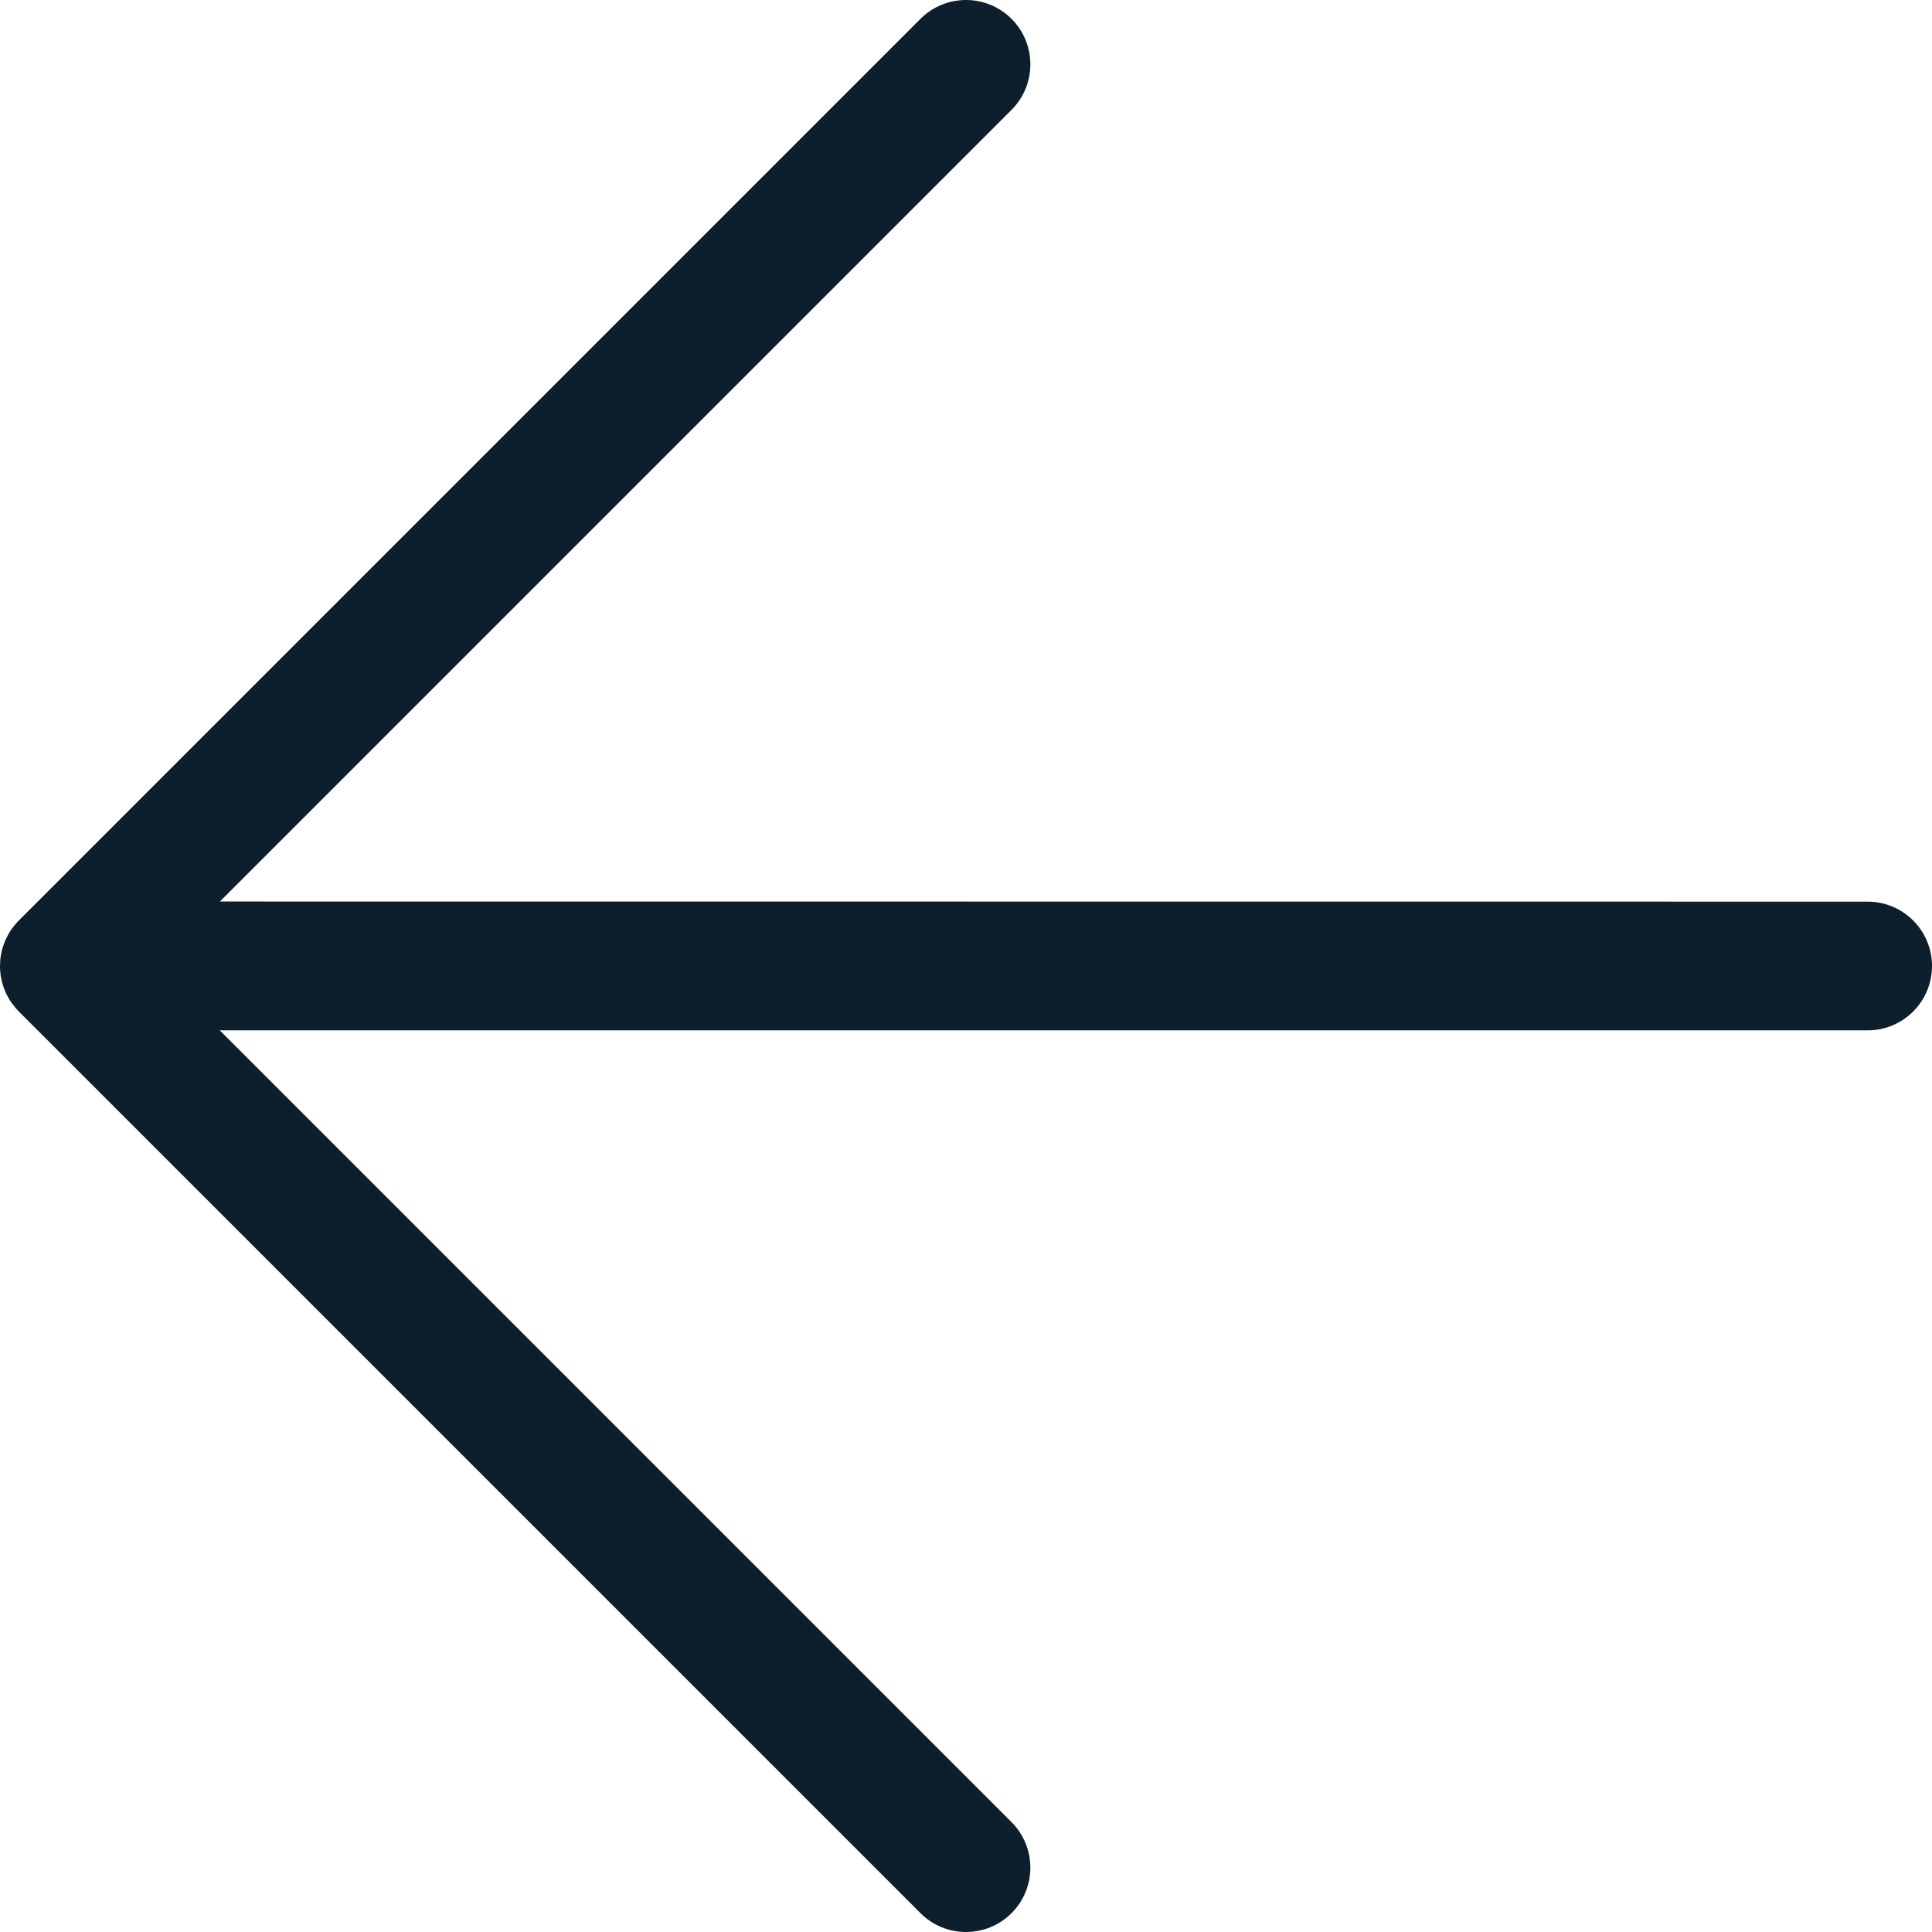
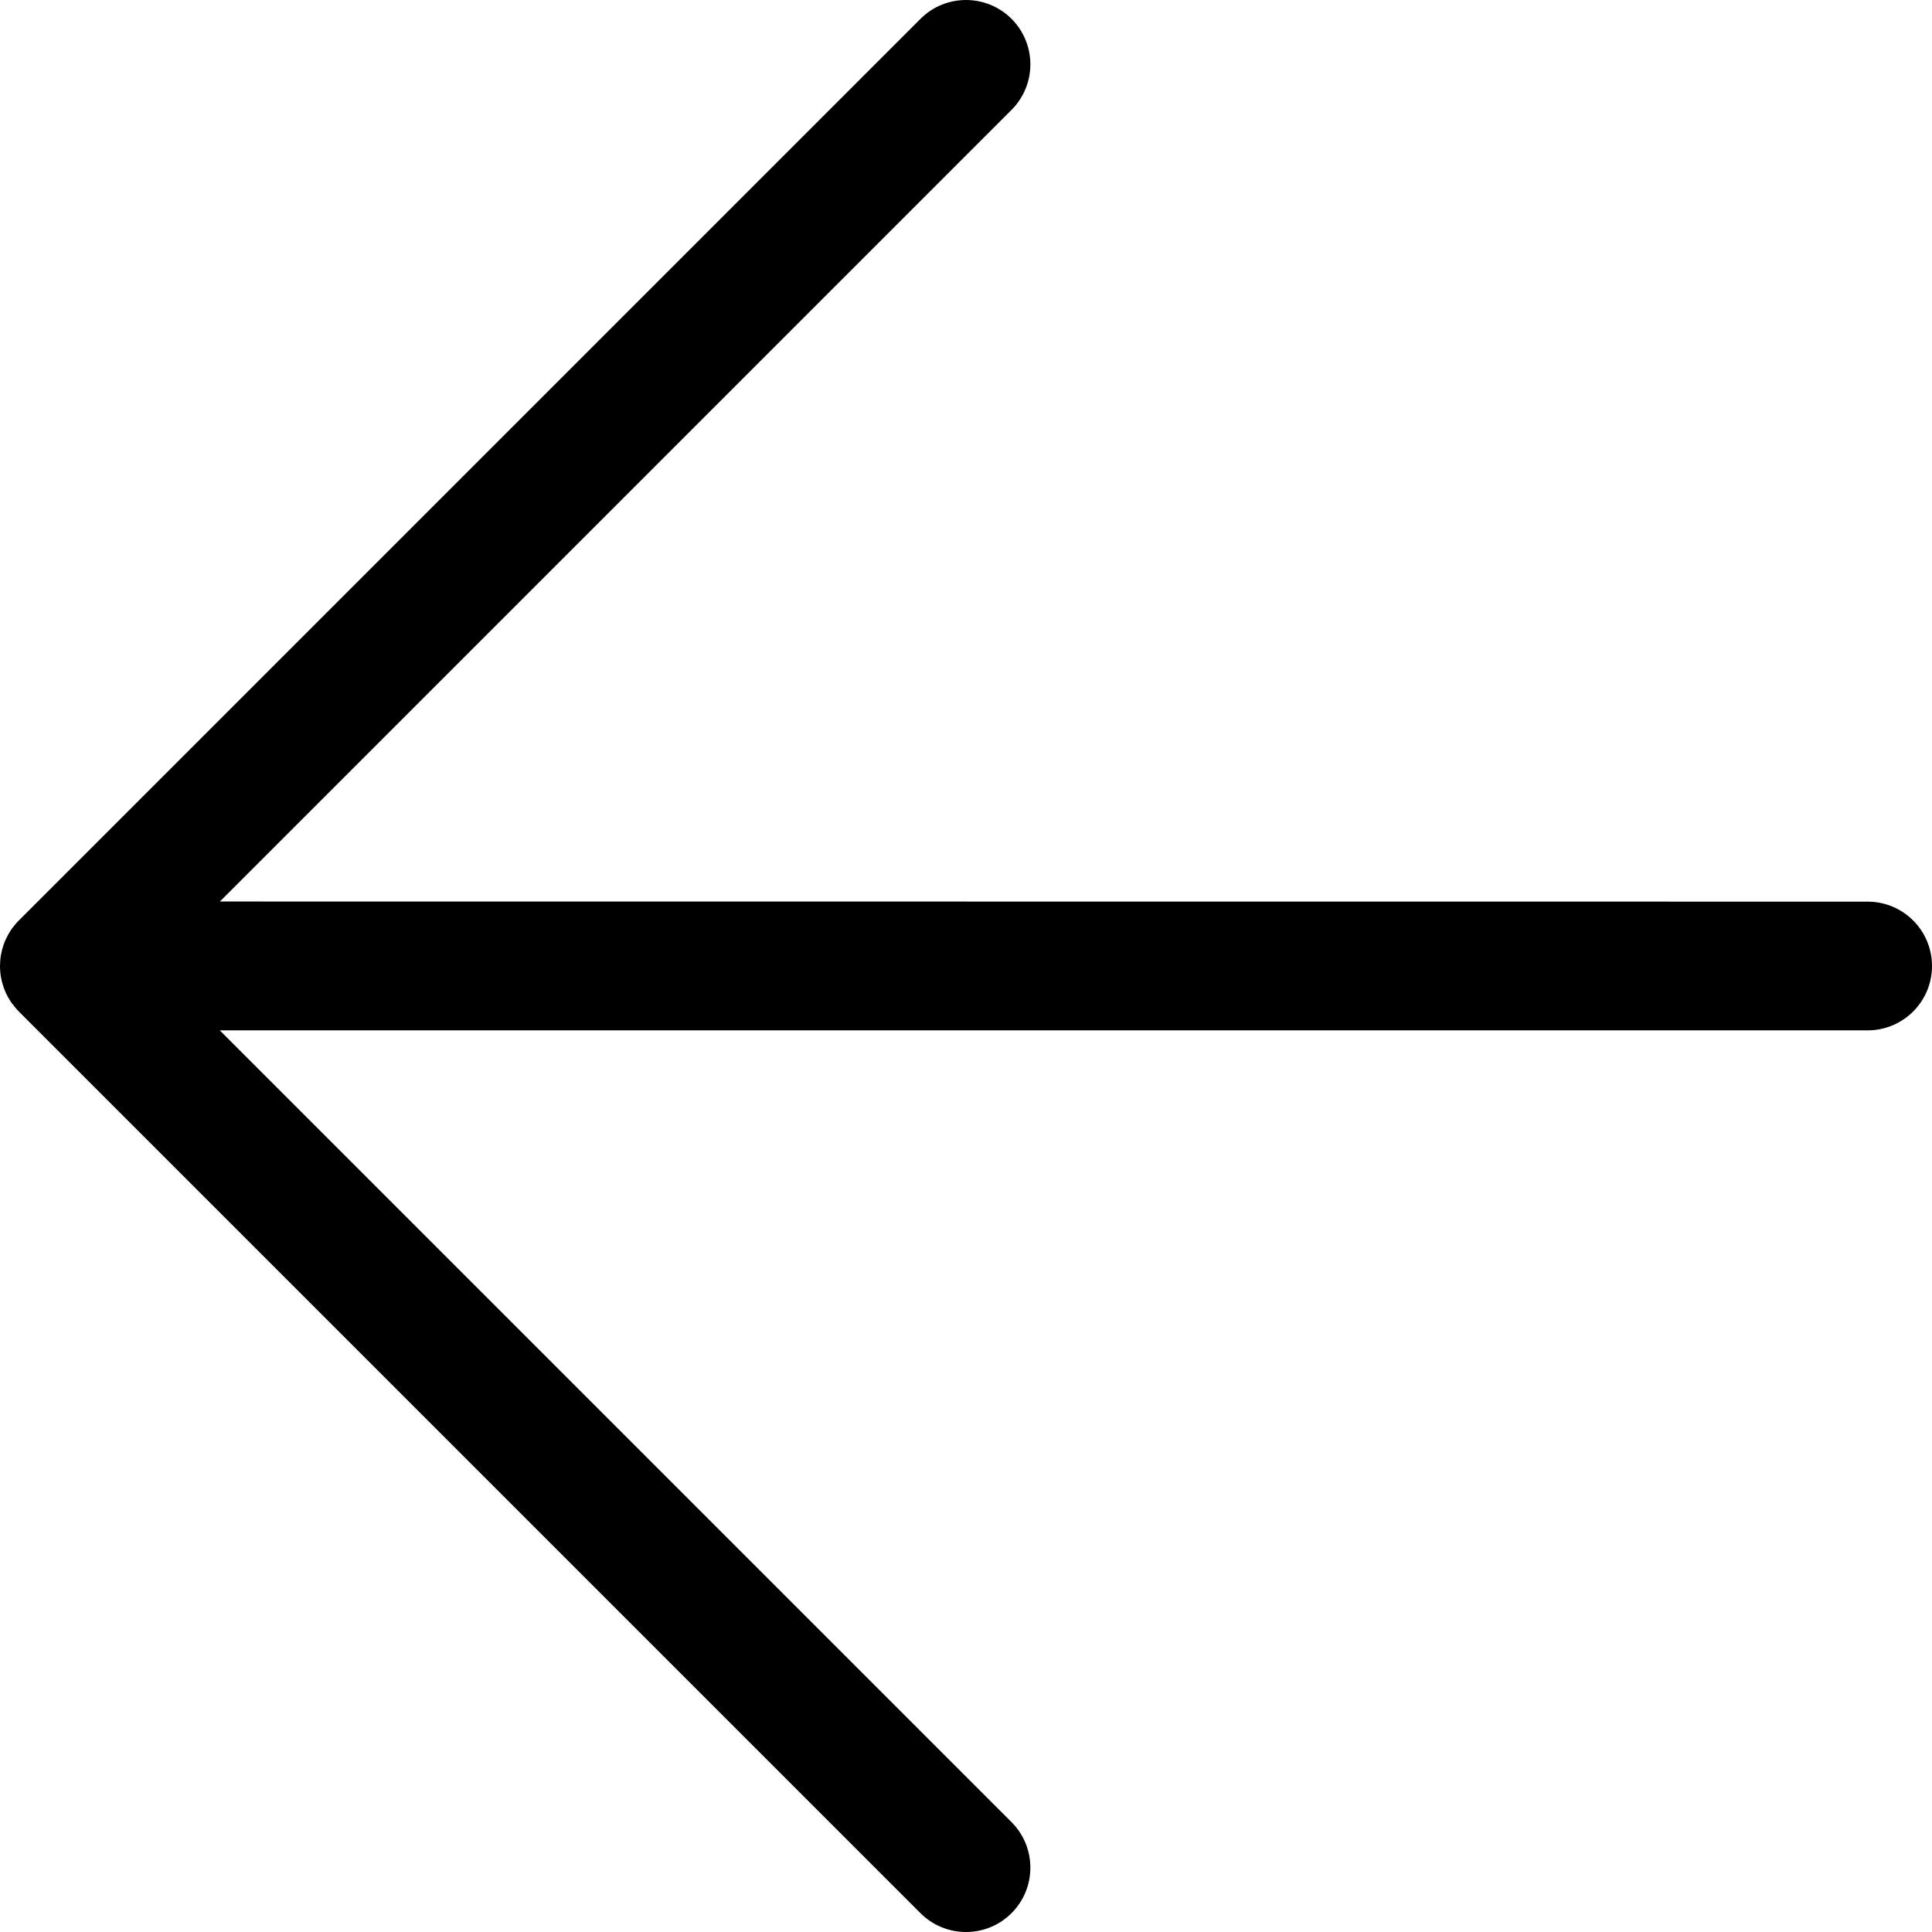
<svg xmlns="http://www.w3.org/2000/svg" width="16px" height="16px" viewBox="0 0 16 16" version="1.1">
-   <g id="🛠-Symbols" stroke="none" stroke-width="1" fill="none" fill-rule="evenodd">
-     <g id="Icons/Navigation/Back" transform="translate(-4, -4)" fill="#0D1F2D">
+   <g id="🛠-Symbols" stroke="none" stroke-width="1" fill-rule="evenodd">
+     <g id="Icons/Navigation/Back" transform="translate(-4, -4)">
      <path d="M12.377,4.156 C12.585,4.364 12.585,4.702 12.377,4.91 L5.821,11.466 L19.467,11.467 C19.761,11.467 20,11.705 20,12 C20,12.295 19.761,12.533 19.467,12.533 L5.82,12.533 L12.377,19.09 C12.585,19.298 12.585,19.636 12.377,19.844 C12.169,20.052 11.831,20.052 11.623,19.844 L4.156,12.377 L4.103,12.315 C4.101,12.313 4.1,12.311 4.099,12.309 L4.156,12.377 C4.128,12.349 4.104,12.318 4.083,12.286 C4.072,12.268 4.061,12.249 4.051,12.229 C4.047,12.221 4.044,12.212 4.04,12.203 C4.033,12.186 4.027,12.169 4.022,12.151 C4.018,12.139 4.015,12.127 4.013,12.116 C4.009,12.1 4.006,12.083 4.004,12.066 C4.002,12.049 4.001,12.032 4,12.014 C4,12.01 4,12.005 4,12 L4,11.987 C4.001,11.969 4.002,11.952 4.004,11.934 L4,12 C4,11.96 4.004,11.921 4.013,11.884 C4.015,11.873 4.018,11.861 4.022,11.849 C4.027,11.831 4.033,11.814 4.04,11.797 C4.044,11.788 4.047,11.779 4.052,11.771 C4.061,11.751 4.072,11.732 4.083,11.714 C4.088,11.706 4.093,11.699 4.098,11.691 C4.116,11.667 4.135,11.644 4.156,11.623 L11.623,4.156 C11.831,3.948 12.169,3.948 12.377,4.156 Z" id="ic-back" />
    </g>
  </g>
</svg>
